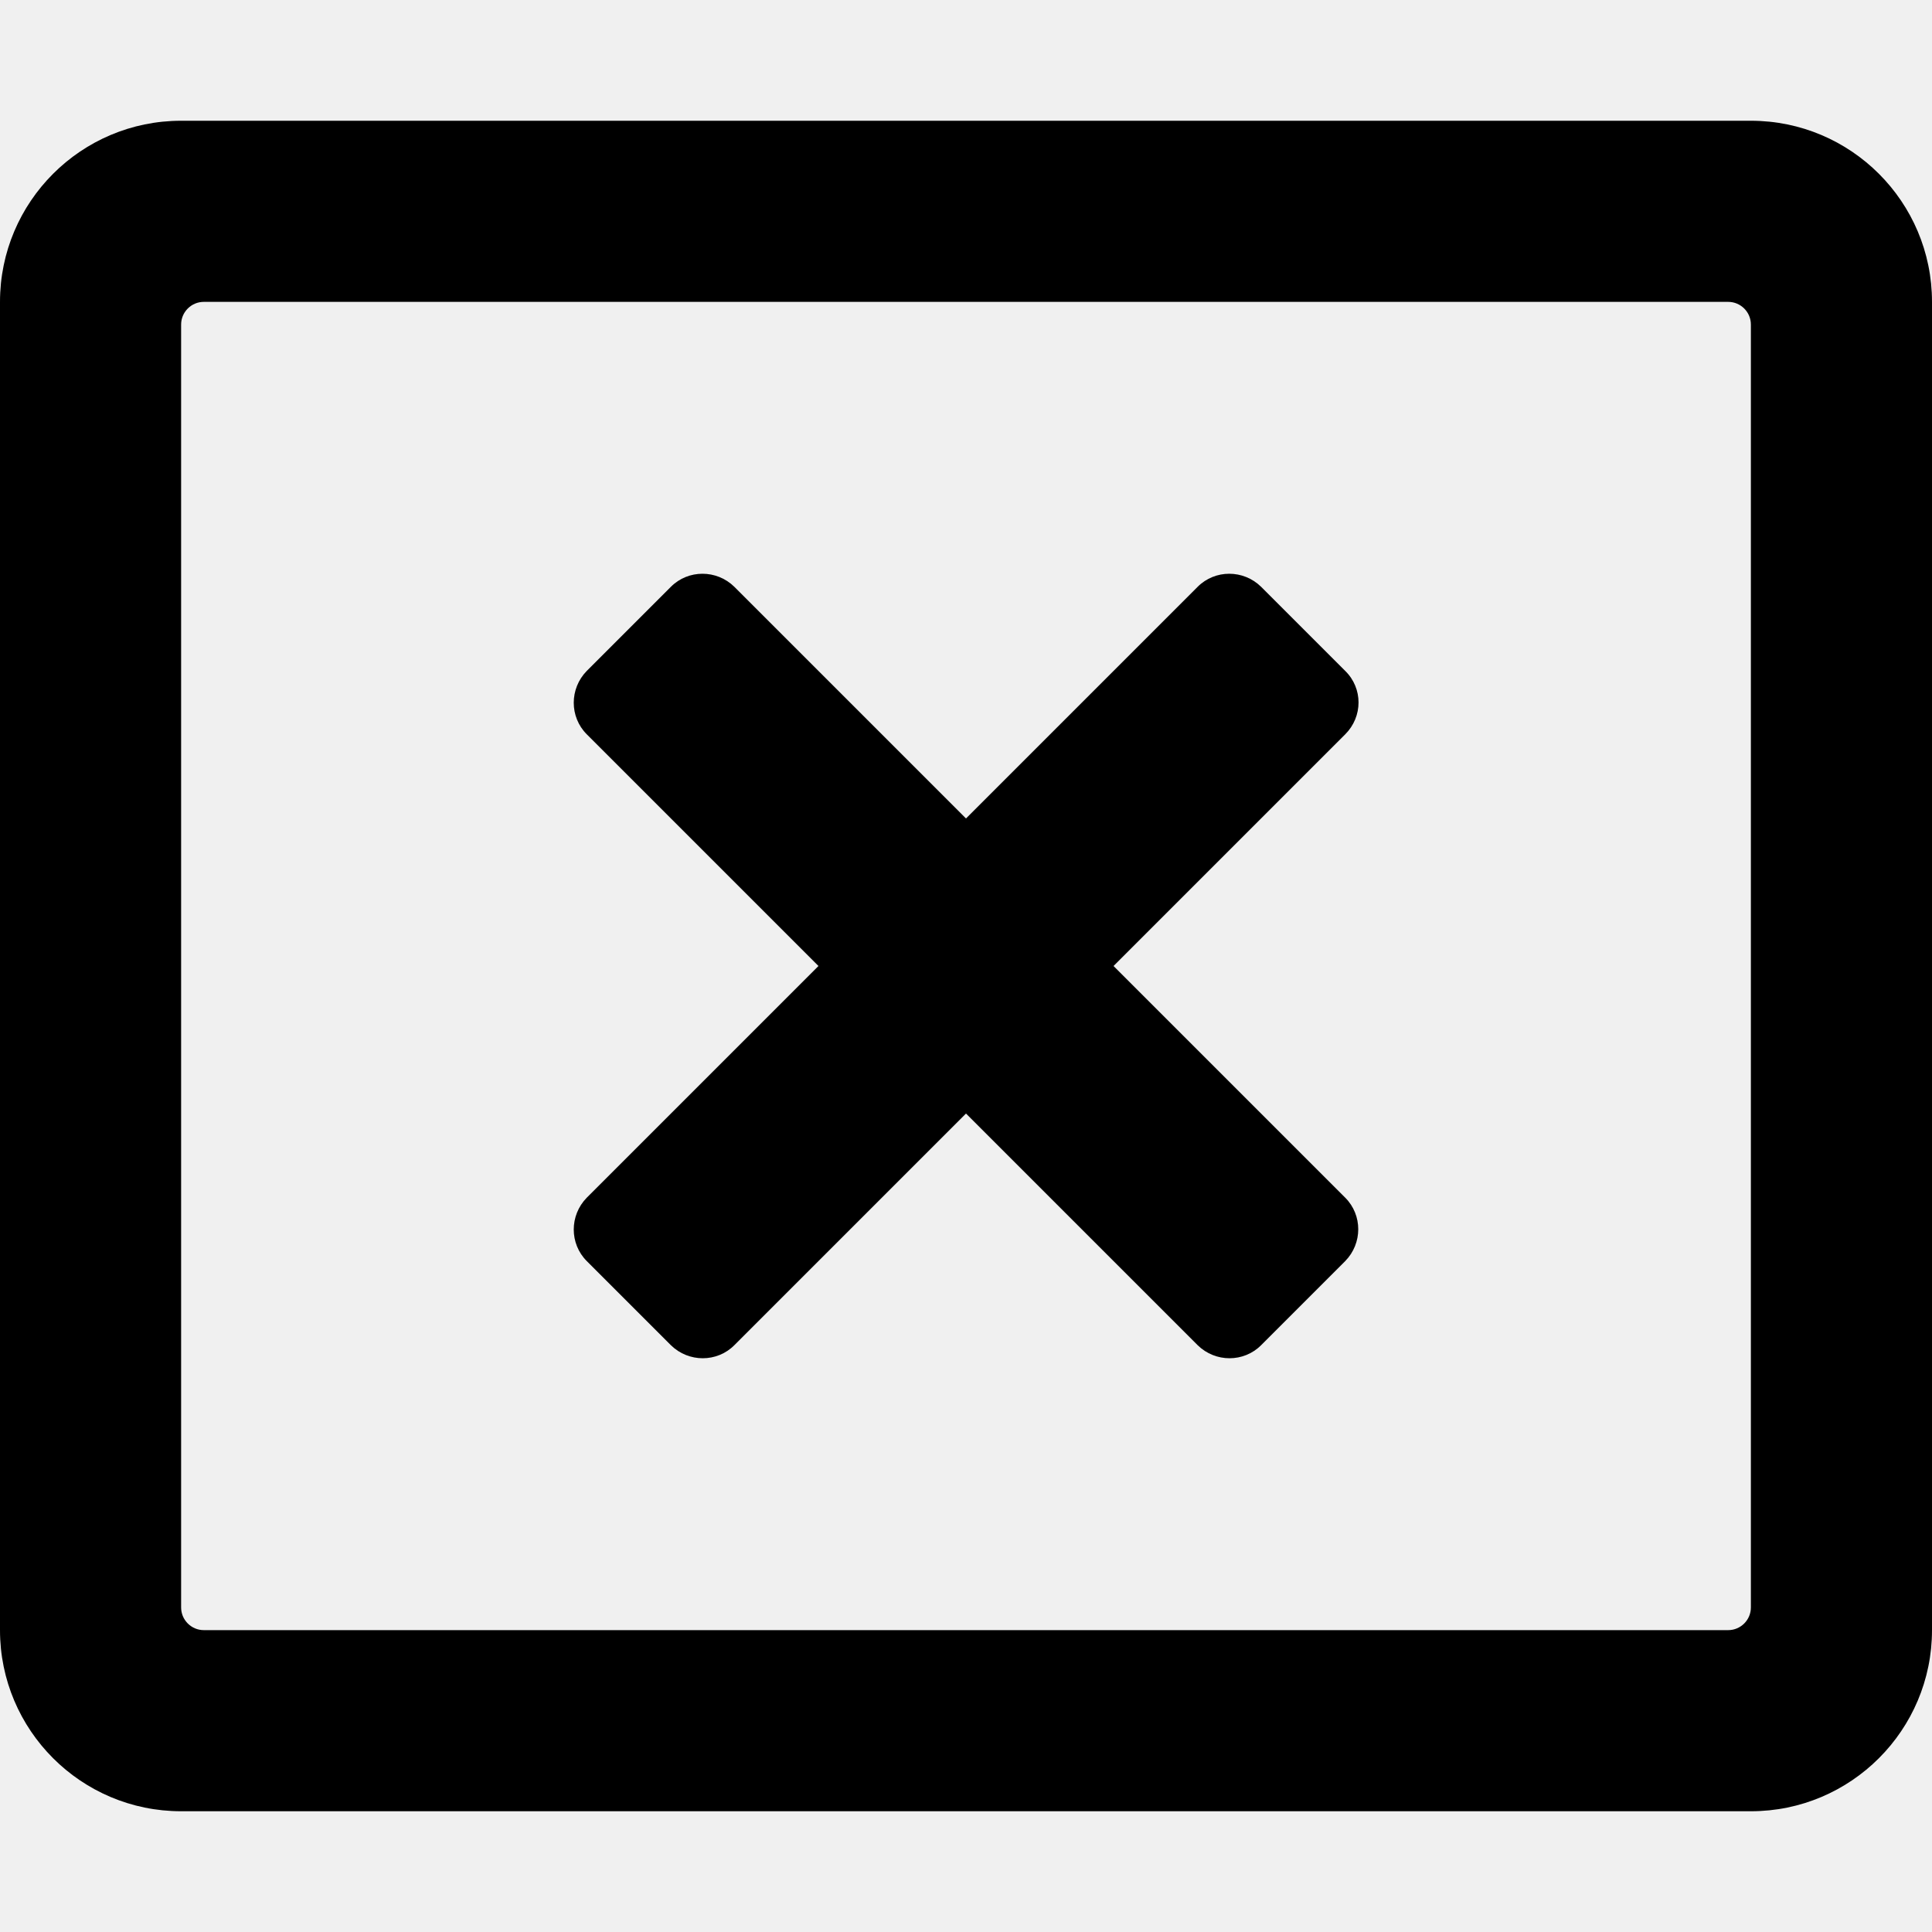
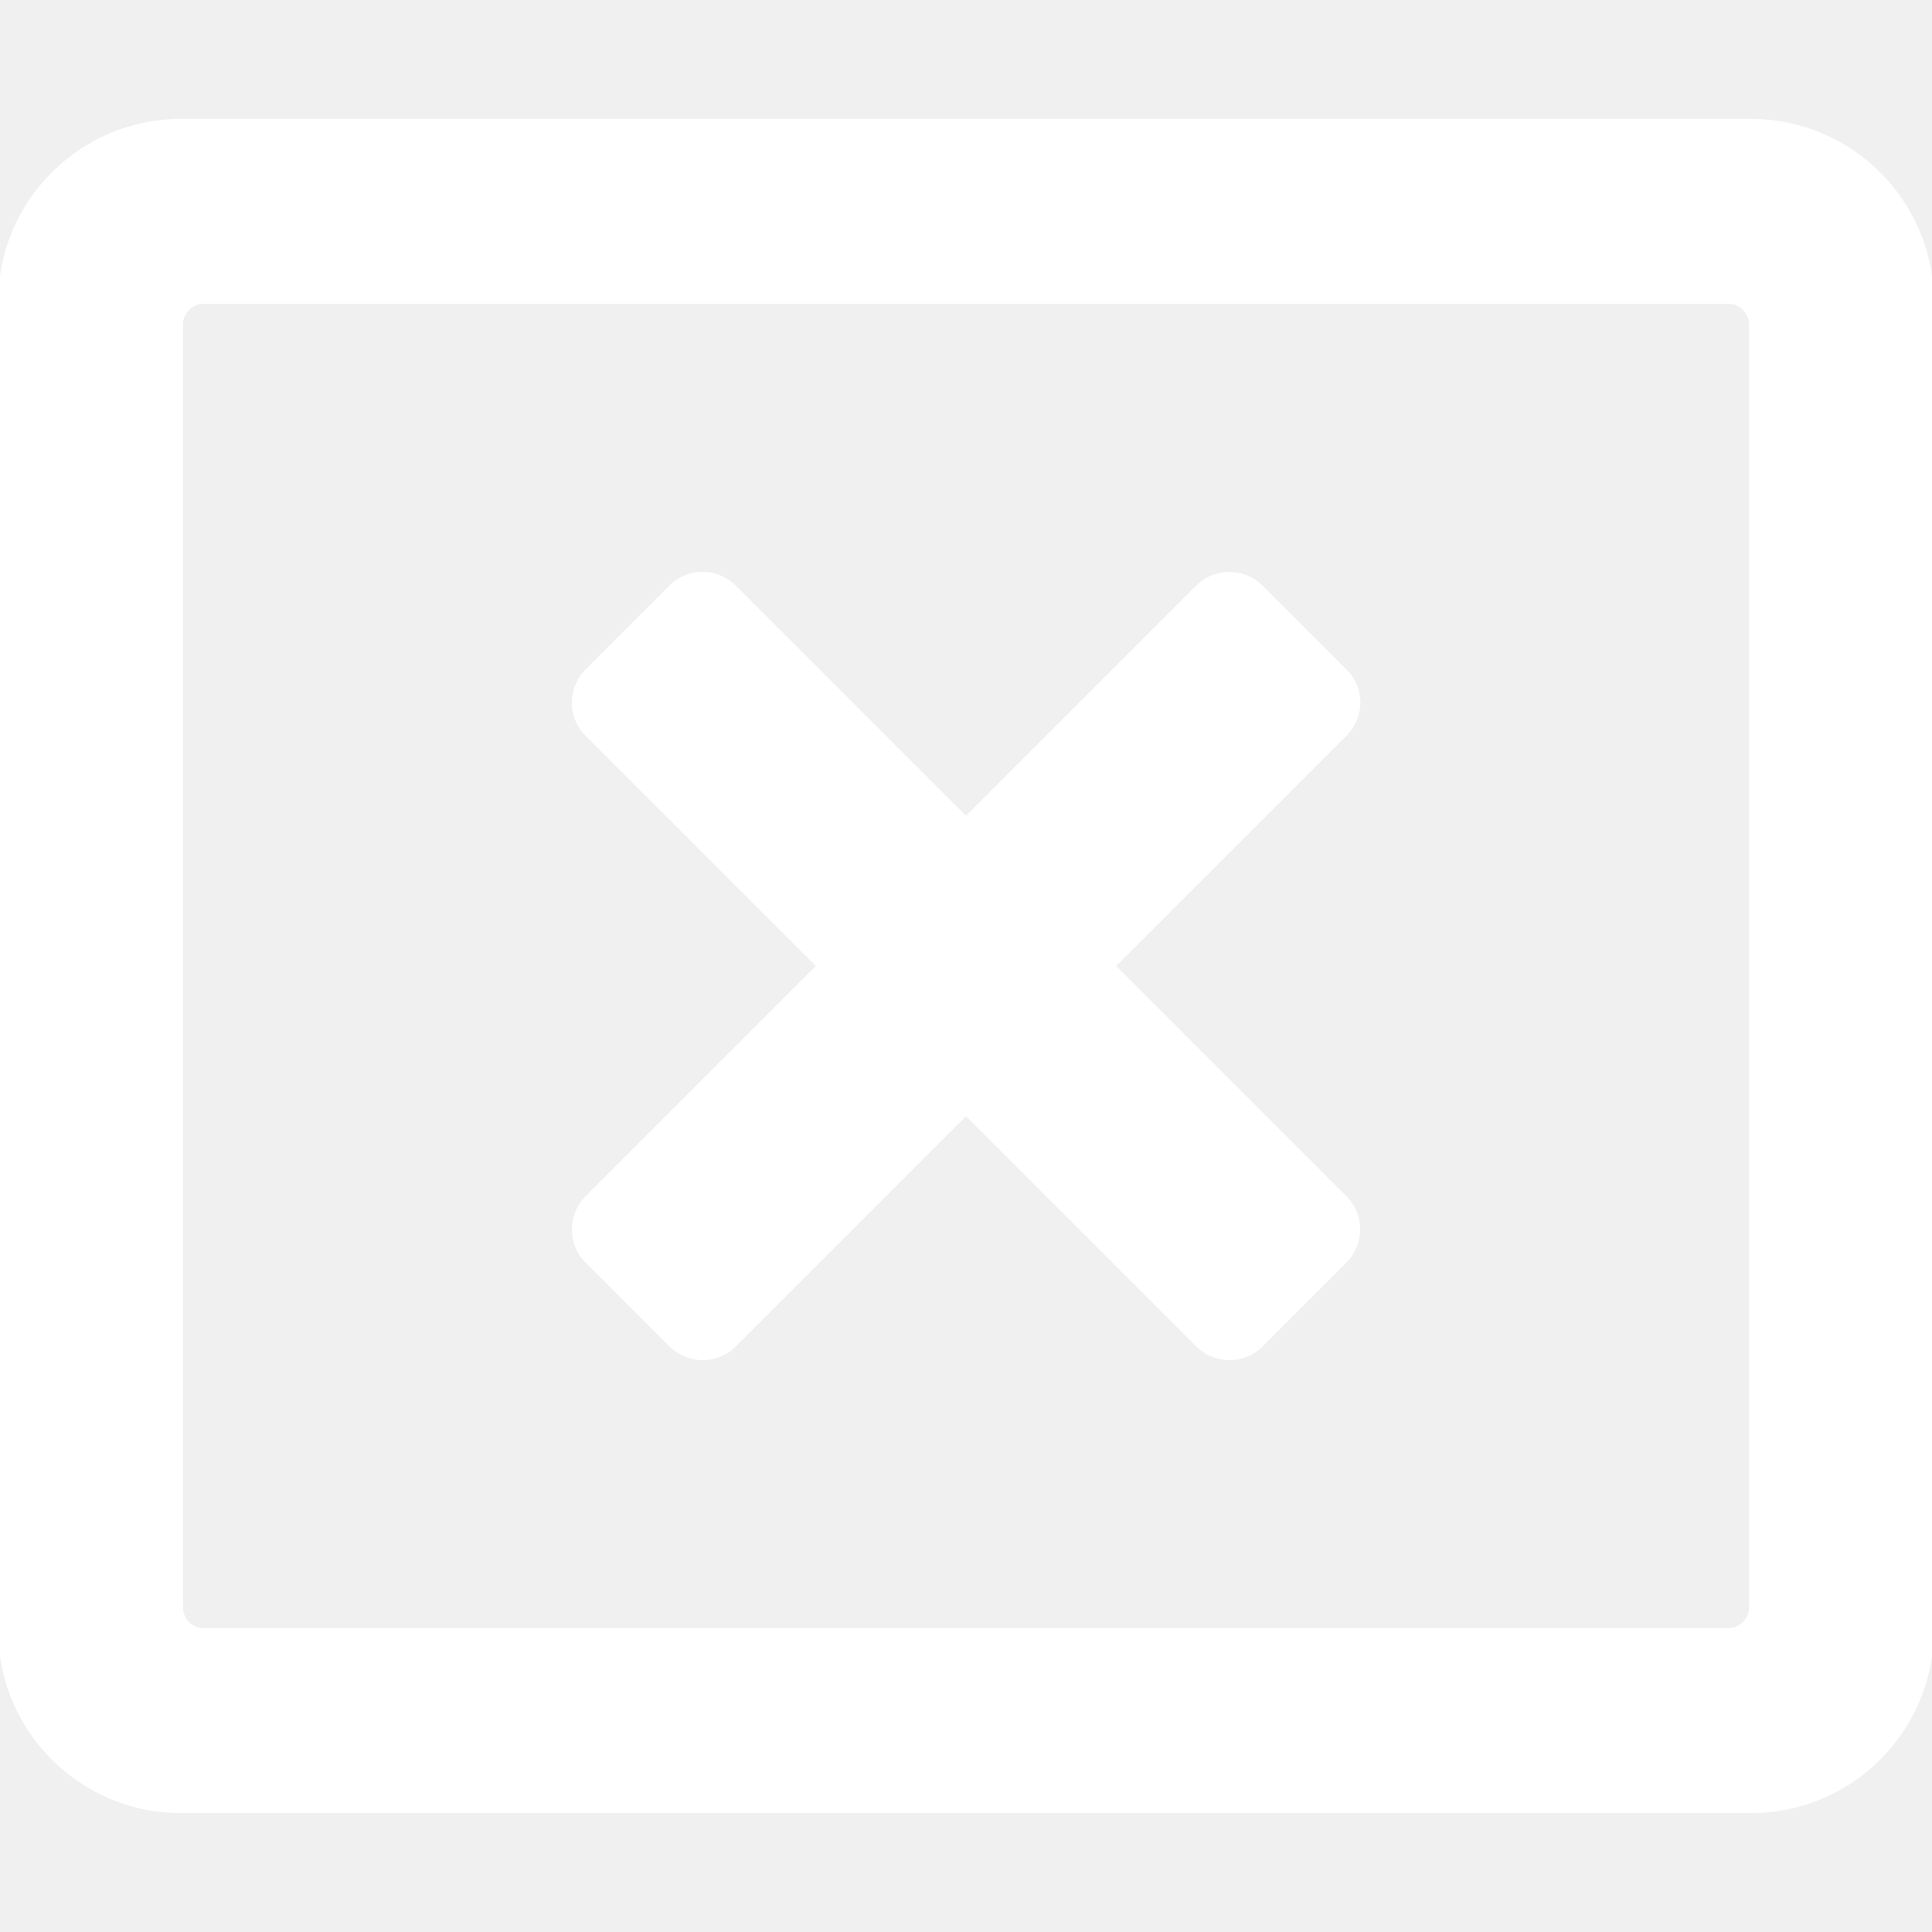
- <svg xmlns="http://www.w3.org/2000/svg" viewBox="0 0 512 512">
-   <path d="M464 32H48C21.5 32 0 53.5 0 80v352c0 26.5 21.5 48 48 48h416c26.5 0 48-21.5 48-48V80c0-26.5-21.5-48-48-48zm0 394c0 3.3-2.7 6-6 6H54c-3.3 0-6-2.7-6-6V86c0-3.3 2.7-6 6-6h404c3.3 0 6 2.7 6 6v340zM356.5 194.6L295.1 256l61.4 61.4c4.6 4.6 4.6 12.1 0 16.8l-22.3 22.3c-4.6 4.6-12.1 4.6-16.8 0L256 295.1l-61.4 61.4c-4.6 4.6-12.1 4.6-16.8 0l-22.3-22.3c-4.6-4.6-4.6-12.1 0-16.8l61.4-61.4-61.4-61.4c-4.6-4.6-4.6-12.1 0-16.8l22.3-22.3c4.6-4.6 12.1-4.6 16.8 0l61.4 61.4 61.4-61.4c4.6-4.6 12.1-4.6 16.8 0l22.3 22.3c4.7 4.6 4.7 12.1 0 16.8z" />
+ <svg xmlns="http://www.w3.org/2000/svg" width="512" height="512" viewbox="0 0 512 512">
+   <path stroke="#ffffff" fill="#ffffff" d="M464 32H48C21.5 32 0 53.5 0 80v352c0 26.5 21.5 48 48 48h416c26.5 0 48-21.5 48-48V80c0-26.5-21.5-48-48-48zm0 394c0 3.3-2.7 6-6 6H54c-3.3 0-6-2.7-6-6V86c0-3.3 2.7-6 6-6h404c3.3 0 6 2.7 6 6v340zM356.5 194.6L295.1 256l61.4 61.4c4.6 4.6 4.6 12.1 0 16.8l-22.3 22.3c-4.6 4.6-12.1 4.6-16.8 0L256 295.1l-61.4 61.4c-4.6 4.6-12.1 4.6-16.8 0l-22.3-22.3c-4.6-4.6-4.6-12.1 0-16.8l61.4-61.4-61.4-61.4c-4.6-4.6-4.6-12.1 0-16.8l22.3-22.3c4.6-4.6 12.1-4.6 16.8 0l61.4 61.4 61.4-61.4c4.6-4.6 12.1-4.6 16.8 0l22.3 22.3c4.7 4.6 4.7 12.1 0 16.8z" />
</svg>
